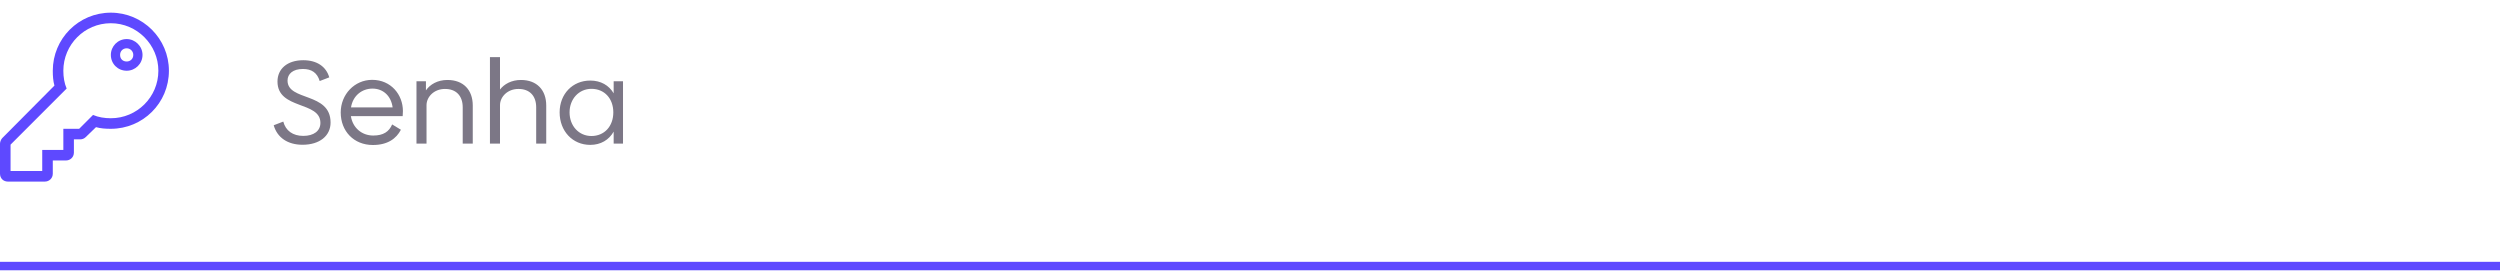
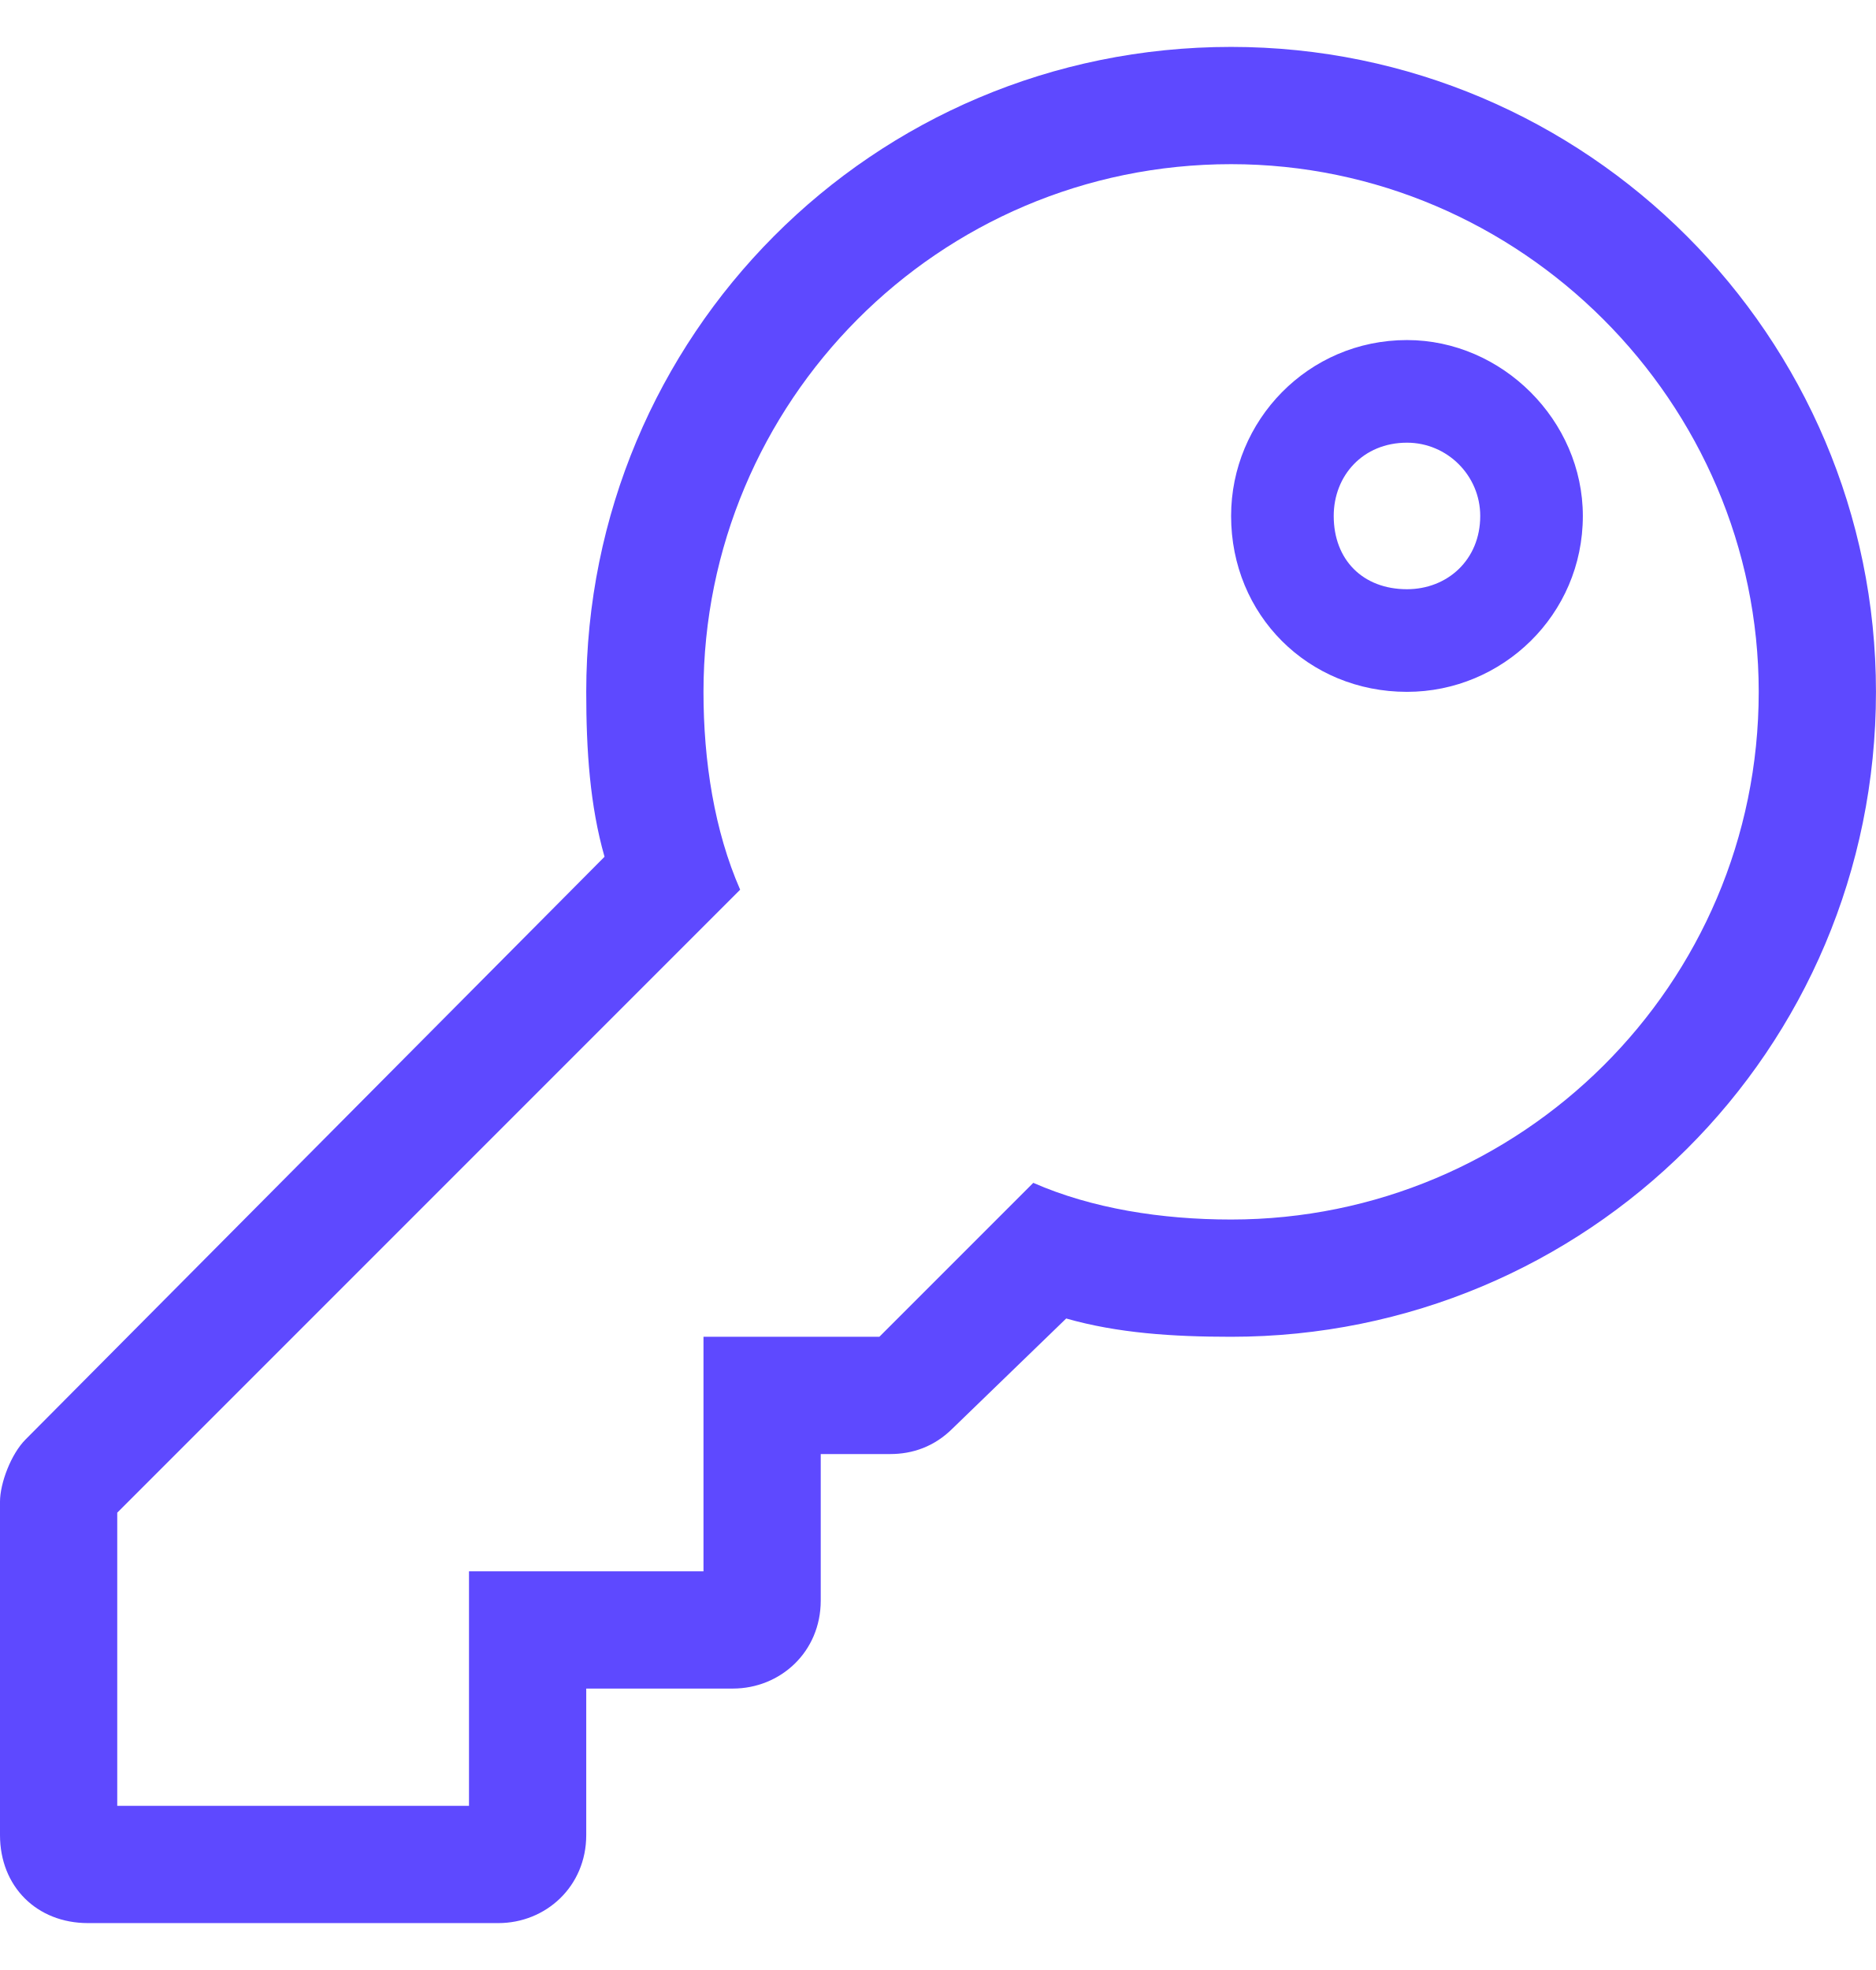
- <svg xmlns="http://www.w3.org/2000/svg" width="296" height="32" viewBox="0 0 296 32" fill="none">
-   <line x1="4.37114e-08" y1="31.5" x2="296" y2="31.5" stroke="#5E49FF" />
-   <path d="M35.822 17.14C37.838 17.14 39.14 16.09 39.14 14.508C39.14 10.882 34.044 12.002 34.044 9.538C34.044 8.74 34.688 8.166 35.864 8.166C36.9 8.166 37.558 8.614 37.852 9.594L38.986 9.16C38.622 7.9 37.544 7.13 35.906 7.13C34.002 7.13 32.854 8.166 32.854 9.65C32.854 13.01 37.936 11.946 37.936 14.55C37.936 15.502 37.152 16.09 35.906 16.09C34.674 16.09 33.82 15.474 33.54 14.396L32.406 14.83C32.826 16.3 34.072 17.14 35.822 17.14ZM41.545 13.752H47.677C47.691 13.612 47.705 13.36 47.705 13.15C47.705 11.204 46.291 9.454 44.065 9.454C41.979 9.454 40.341 11.176 40.341 13.318C40.341 15.516 41.881 17.168 44.149 17.168C45.899 17.168 46.921 16.412 47.467 15.362L46.431 14.732C46.067 15.586 45.395 16.048 44.191 16.048C42.833 16.048 41.755 15.124 41.545 13.752ZM41.559 12.716C41.783 11.316 42.861 10.49 44.107 10.49C45.339 10.49 46.305 11.33 46.487 12.716H41.559ZM52.979 9.468C51.803 9.468 50.907 10 50.431 10.7V9.622H49.311V17H50.501V12.436C50.515 11.442 51.411 10.532 52.671 10.532C53.987 10.518 54.785 11.33 54.785 12.702V17H55.975V12.492C55.975 10.658 54.869 9.468 52.979 9.468ZM61.678 9.468C60.558 9.468 59.69 9.958 59.2 10.602V6.766H58.01V17H59.2V12.436C59.214 11.442 60.11 10.532 61.37 10.532C62.686 10.518 63.484 11.33 63.484 12.702V17H64.674V12.492C64.674 10.658 63.568 9.468 61.678 9.468ZM72.658 9.622V11.05C72.098 10.098 71.132 9.538 69.886 9.538C67.8 9.538 66.26 11.12 66.26 13.304C66.26 15.516 67.786 17.154 69.886 17.154C71.132 17.154 72.098 16.566 72.658 15.586V17H73.764V9.622H72.658ZM70.026 16.104C68.542 16.104 67.436 14.914 67.436 13.304C67.436 11.722 68.542 10.518 70.026 10.518C71.566 10.518 72.616 11.666 72.616 13.304C72.616 14.956 71.552 16.104 70.026 16.104Z" fill="#7C7786" />
-   <path d="M13.125 2.75C16.211 2.75 18.75 5.289 18.75 8.375C18.75 11.5 16.211 14 13.125 14C12.383 14 11.641 13.883 11.016 13.609L9.375 15.25H7.5V17.75H5V20.25H1.25V17.125L7.891 10.484C7.617 9.859 7.5 9.117 7.5 8.375C7.5 5.289 10 2.75 13.125 2.75ZM13.125 1.5C9.297 1.5 6.25 4.586 6.25 8.375C6.25 9 6.289 9.586 6.445 10.133L0.273 16.344C0.117 16.5 0 16.812 0 17.008V20.562C0 21.109 0.391 21.5 0.938 21.5H5.312C5.82 21.5 6.25 21.109 6.25 20.562V19H7.812C8.32 19 8.75 18.609 8.75 18.062V16.5H9.492C9.727 16.5 9.961 16.422 10.156 16.227L11.367 15.055C11.914 15.211 12.5 15.25 13.125 15.25C16.914 15.25 20 12.203 20 8.375C20 4.586 16.914 1.5 13.125 1.5ZM15 5.719C15.43 5.719 15.781 6.07 15.781 6.5C15.781 6.969 15.43 7.281 15 7.281C14.531 7.281 14.219 6.969 14.219 6.5C14.219 6.07 14.531 5.719 15 5.719ZM15 4.625C13.945 4.625 13.125 5.484 13.125 6.5C13.125 7.555 13.945 8.375 15 8.375C16.016 8.375 16.875 7.555 16.875 6.5C16.875 5.484 16.016 4.625 15 4.625Z" fill="#5E49FF" />
+ <svg xmlns="http://www.w3.org/2000/svg" width="20" height="21" viewBox="0 0 20 21" fill="none">
+   <path d="M13.125 1.75C16.211 1.75 18.75 4.289 18.75 7.375C18.75 10.5 16.211 13 13.125 13C12.383 13 11.641 12.883 11.016 12.609L9.375 14.25H7.5V16.75H5V19.25H1.25V16.125L7.891 9.484C7.617 8.859 7.5 8.117 7.5 7.375C7.5 4.289 10 1.75 13.125 1.75ZM13.125 0.5C9.297 0.5 6.25 3.586 6.25 7.375C6.25 8 6.289 8.586 6.445 9.133L0.273 15.344C0.117 15.5 0 15.812 0 16.008V19.562C0 20.109 0.391 20.5 0.938 20.5H5.312C5.82 20.5 6.25 20.109 6.25 19.562V18H7.812C8.32 18 8.75 17.609 8.75 17.062V15.5H9.492C9.727 15.5 9.961 15.422 10.156 15.227L11.367 14.055C11.914 14.211 12.5 14.25 13.125 14.25C16.914 14.25 20 11.203 20 7.375C20 3.586 16.914 0.5 13.125 0.5ZM15 4.719C15.43 4.719 15.781 5.07 15.781 5.5C15.781 5.969 15.43 6.281 15 6.281C14.531 6.281 14.219 5.969 14.219 5.5C14.219 5.07 14.531 4.719 15 4.719ZM15 3.625C13.945 3.625 13.125 4.484 13.125 5.5C13.125 6.555 13.945 7.375 15 7.375C16.016 7.375 16.875 6.555 16.875 5.5C16.875 4.484 16.016 3.625 15 3.625Z" fill="#5E49FF" />
</svg>
